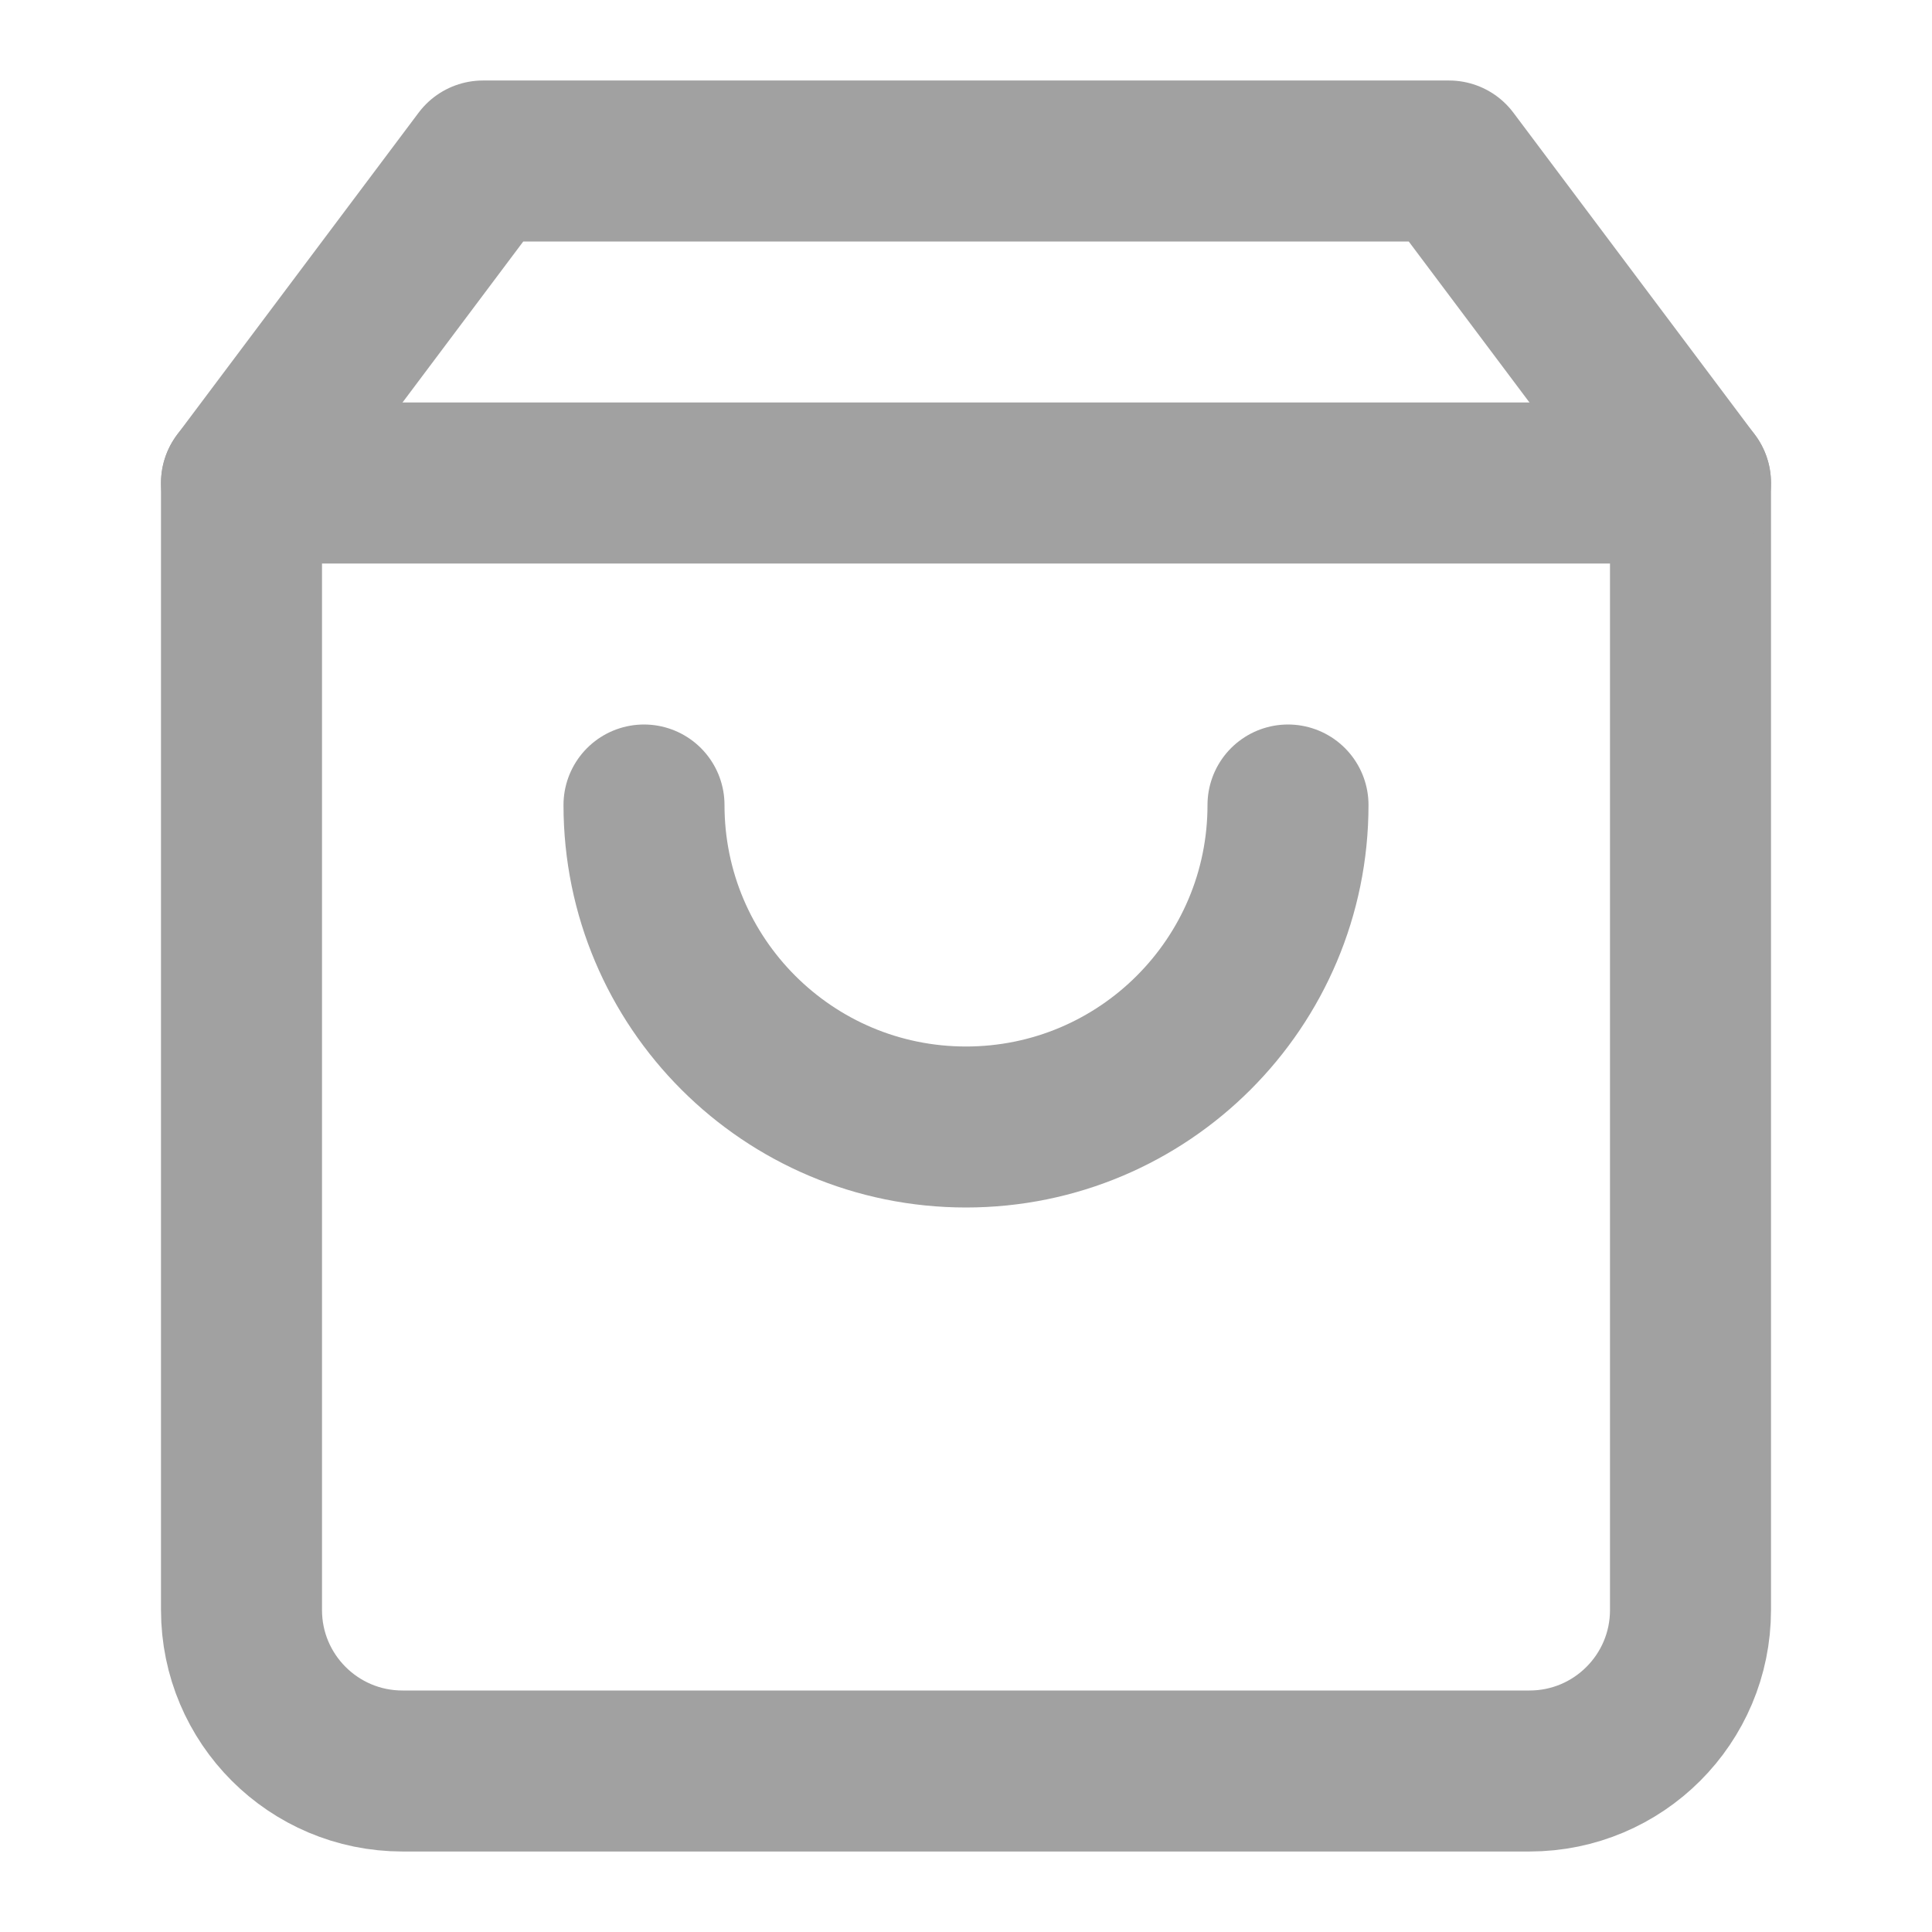
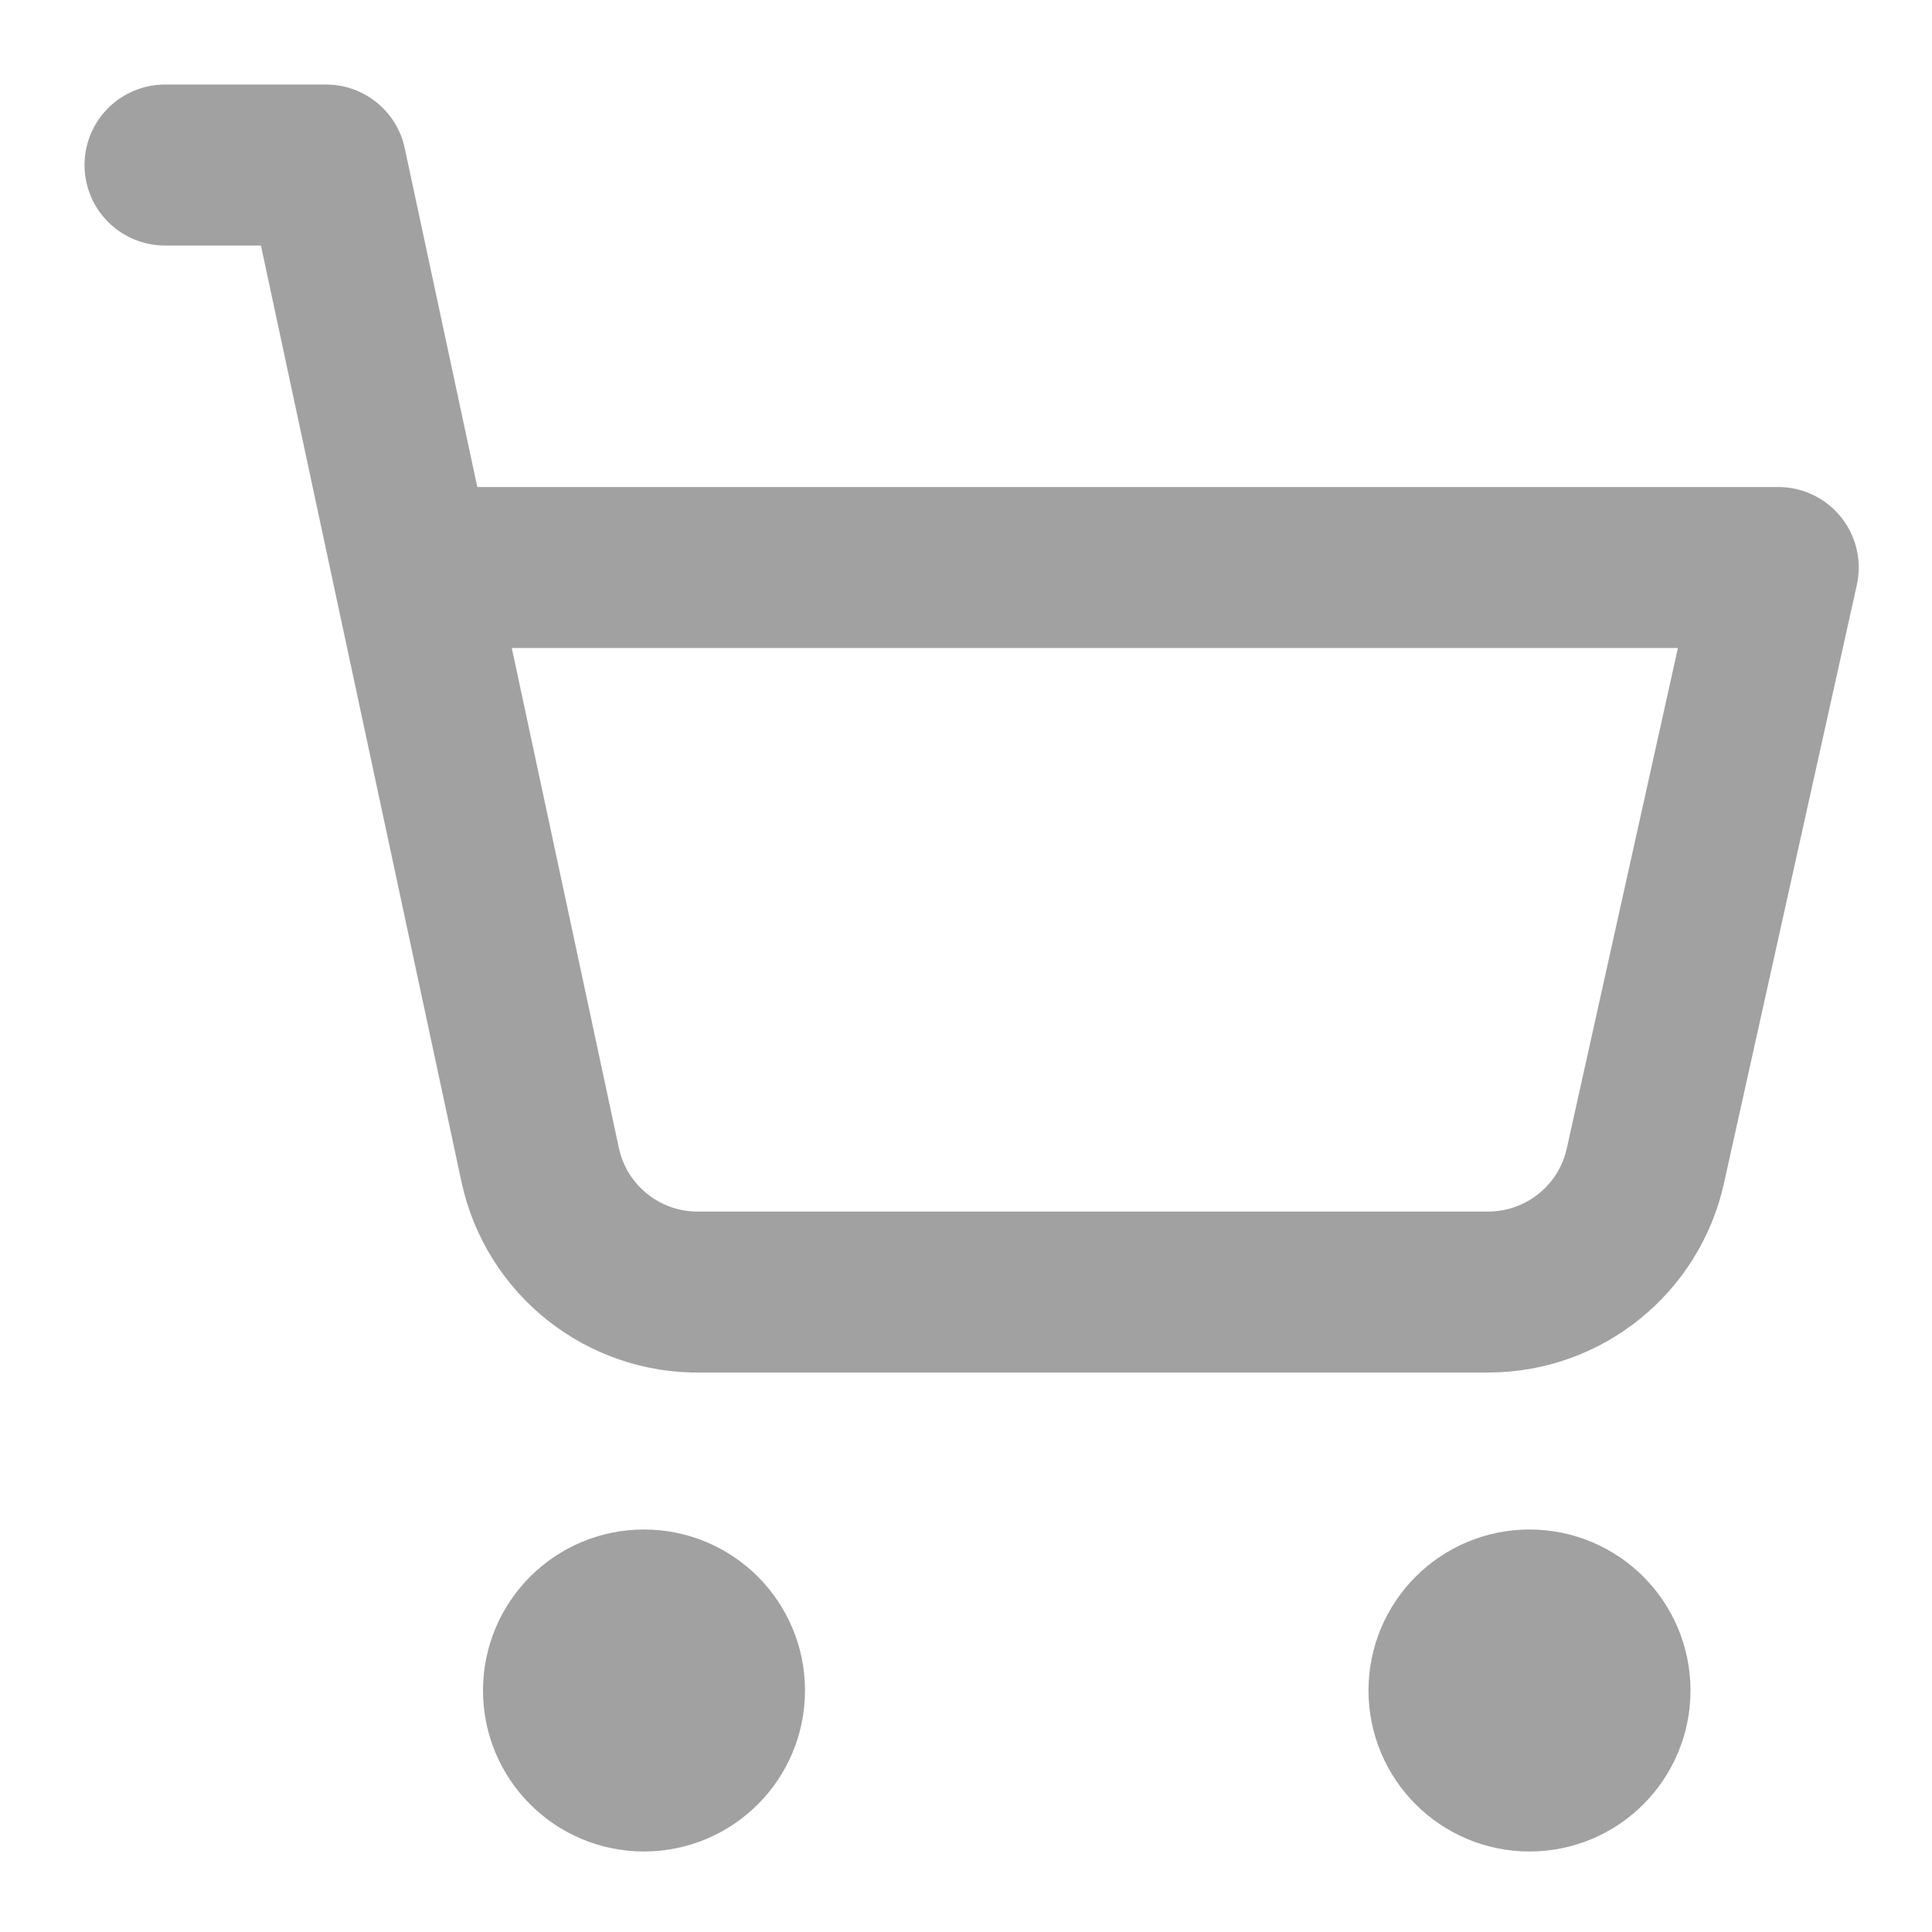
- <svg xmlns="http://www.w3.org/2000/svg" viewBox="0 0 24 24" width="24" height="24" fill="none" stroke="#a1a1a1" stroke-width="2" stroke-linecap="round" stroke-linejoin="round" class="lucide lucide-shopping-bag">
-   <path d="M6 2 3 6v14a2 2 0 0 0 2 2h14a2 2 0 0 0 2-2V6l-3-4Z" />
-   <path d="M3 6h18" />
-   <path d="M16 10a4 4 0 0 1-8 0" />
+ <svg xmlns="http://www.w3.org/2000/svg" width="24" height="24" viewBox="0 0 24 24" fill="none" stroke="#a1a1a1" stroke-width="2" stroke-linecap="round" stroke-linejoin="round" class="lucide lucide-shopping-cart">
+   <circle cx="8" cy="21" r="1" />
+   <circle cx="19" cy="21" r="1" />
+   <path d="M2.05 2.05h2l2.66 12.42a2 2 0 0 0 2 1.58h9.78a2 2 0 0 0 1.95-1.57l1.65-7.43H5.12" />
</svg>
